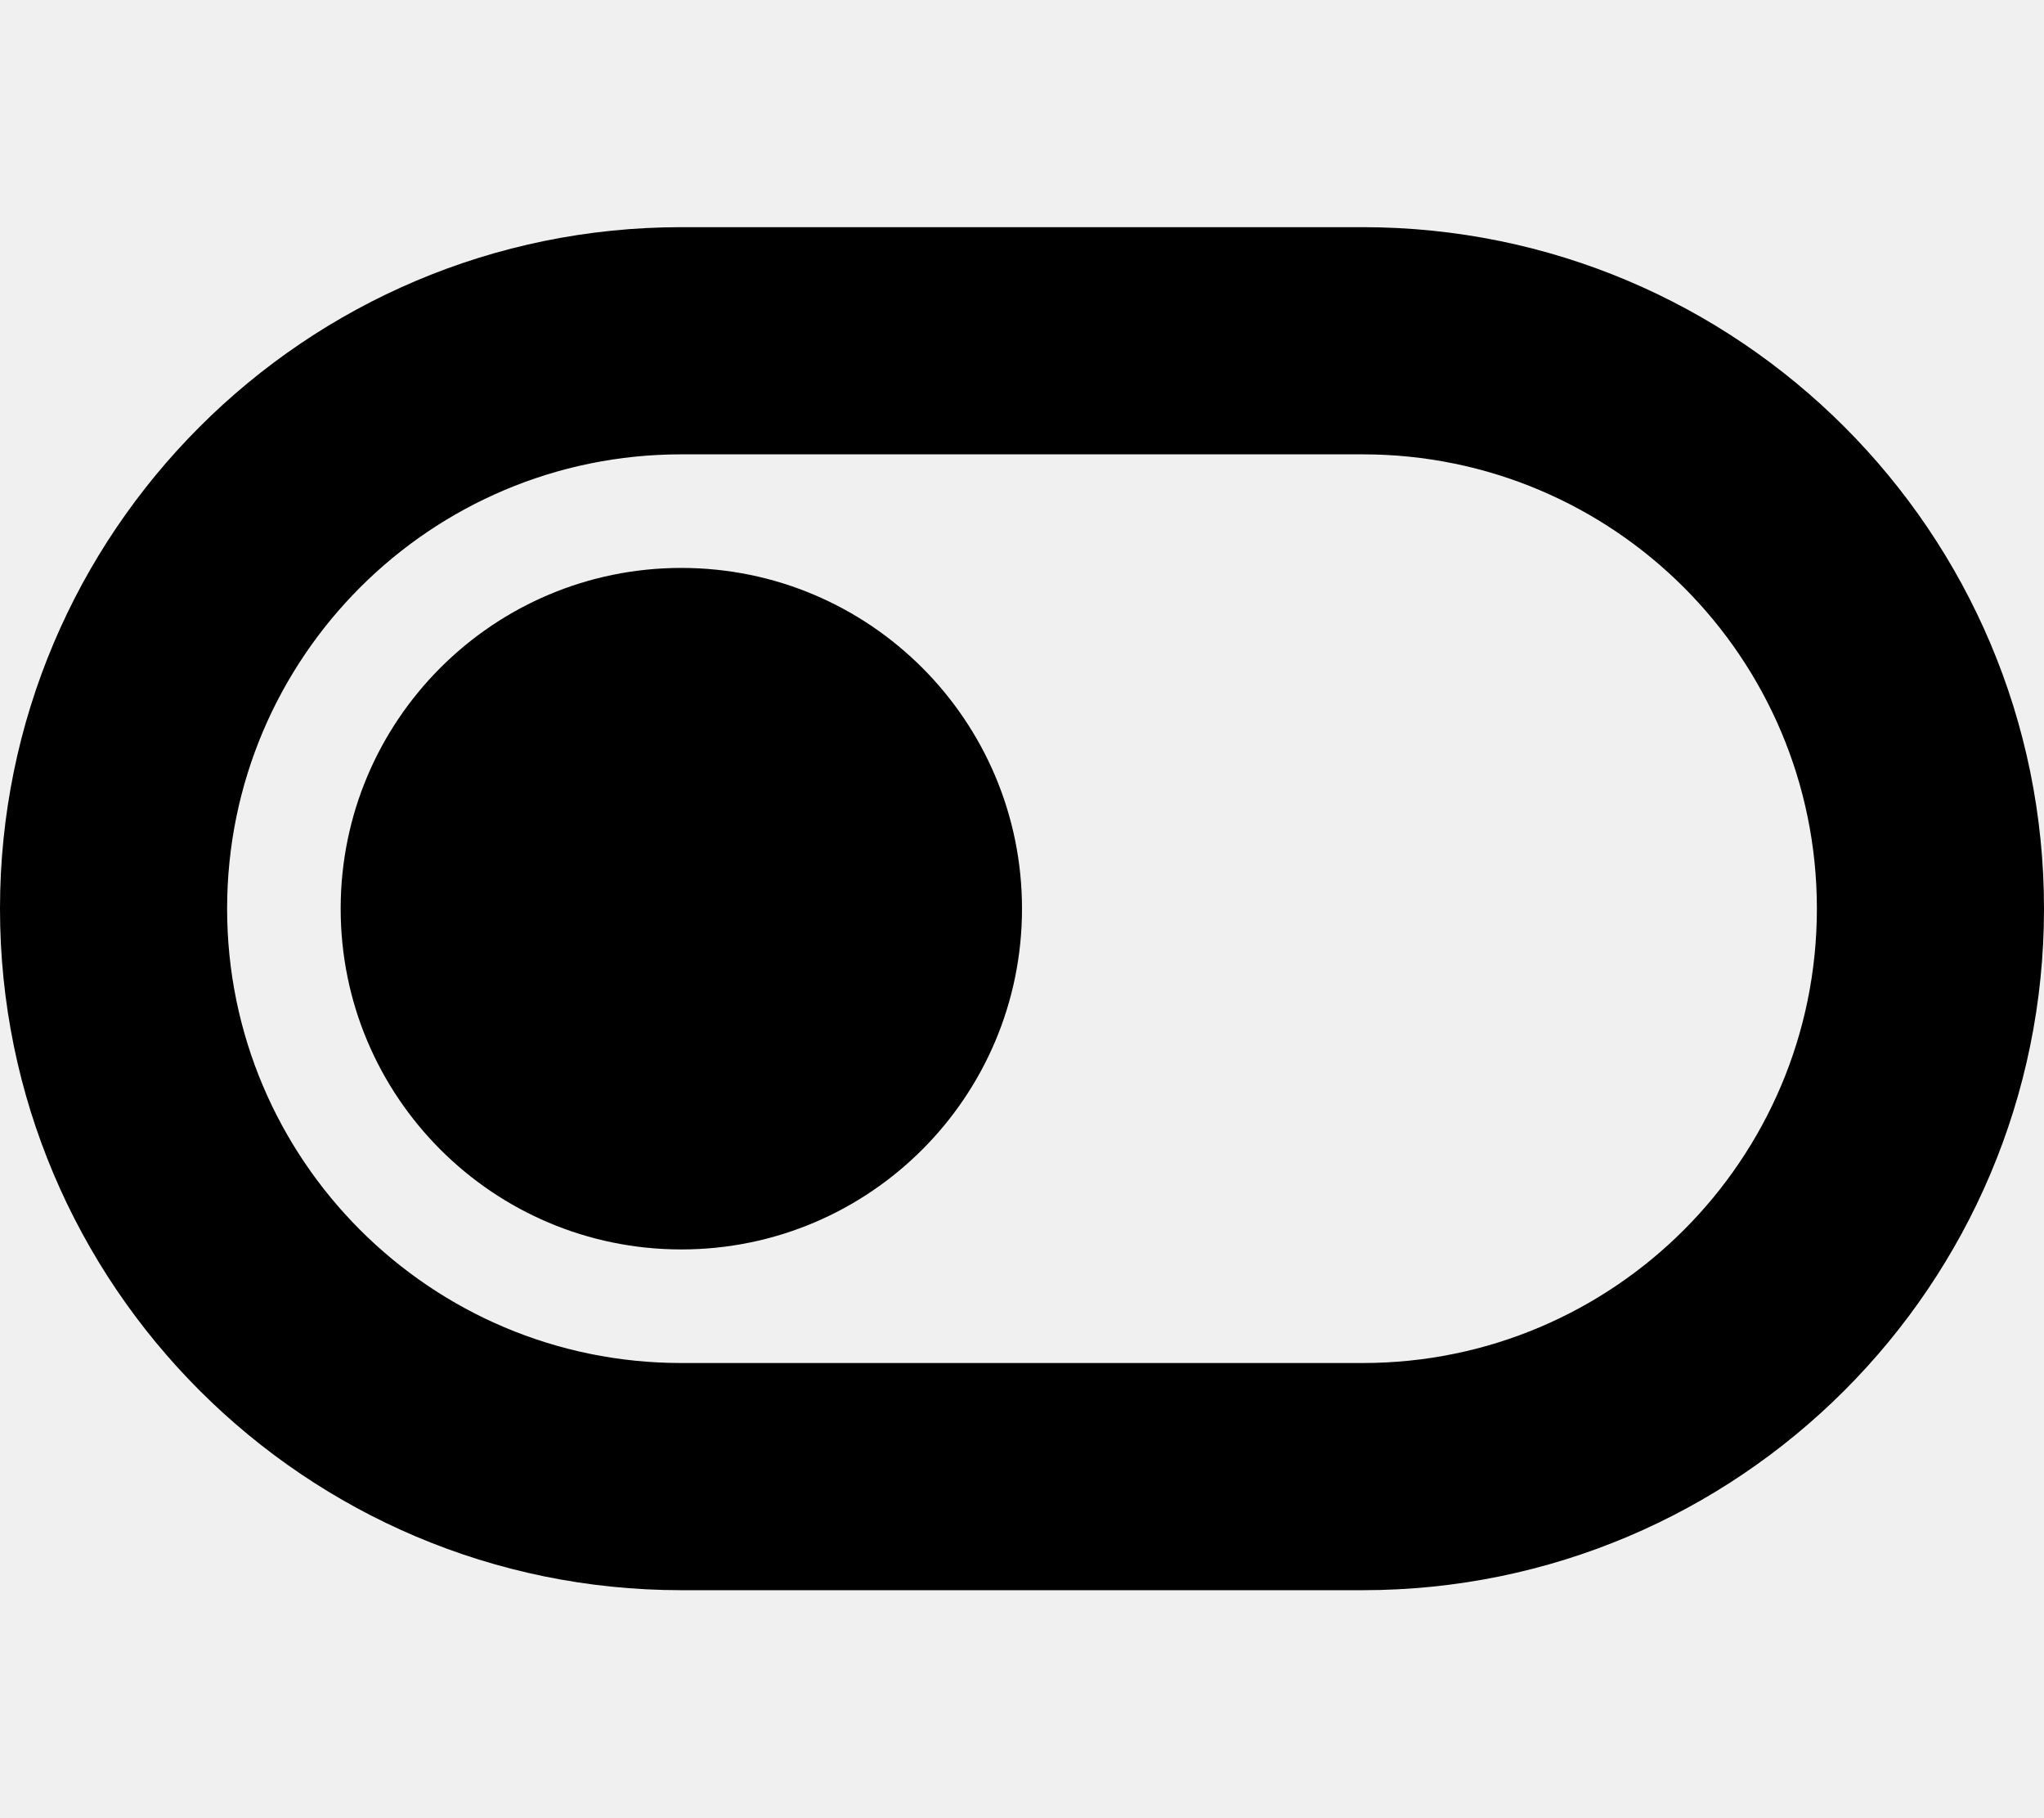
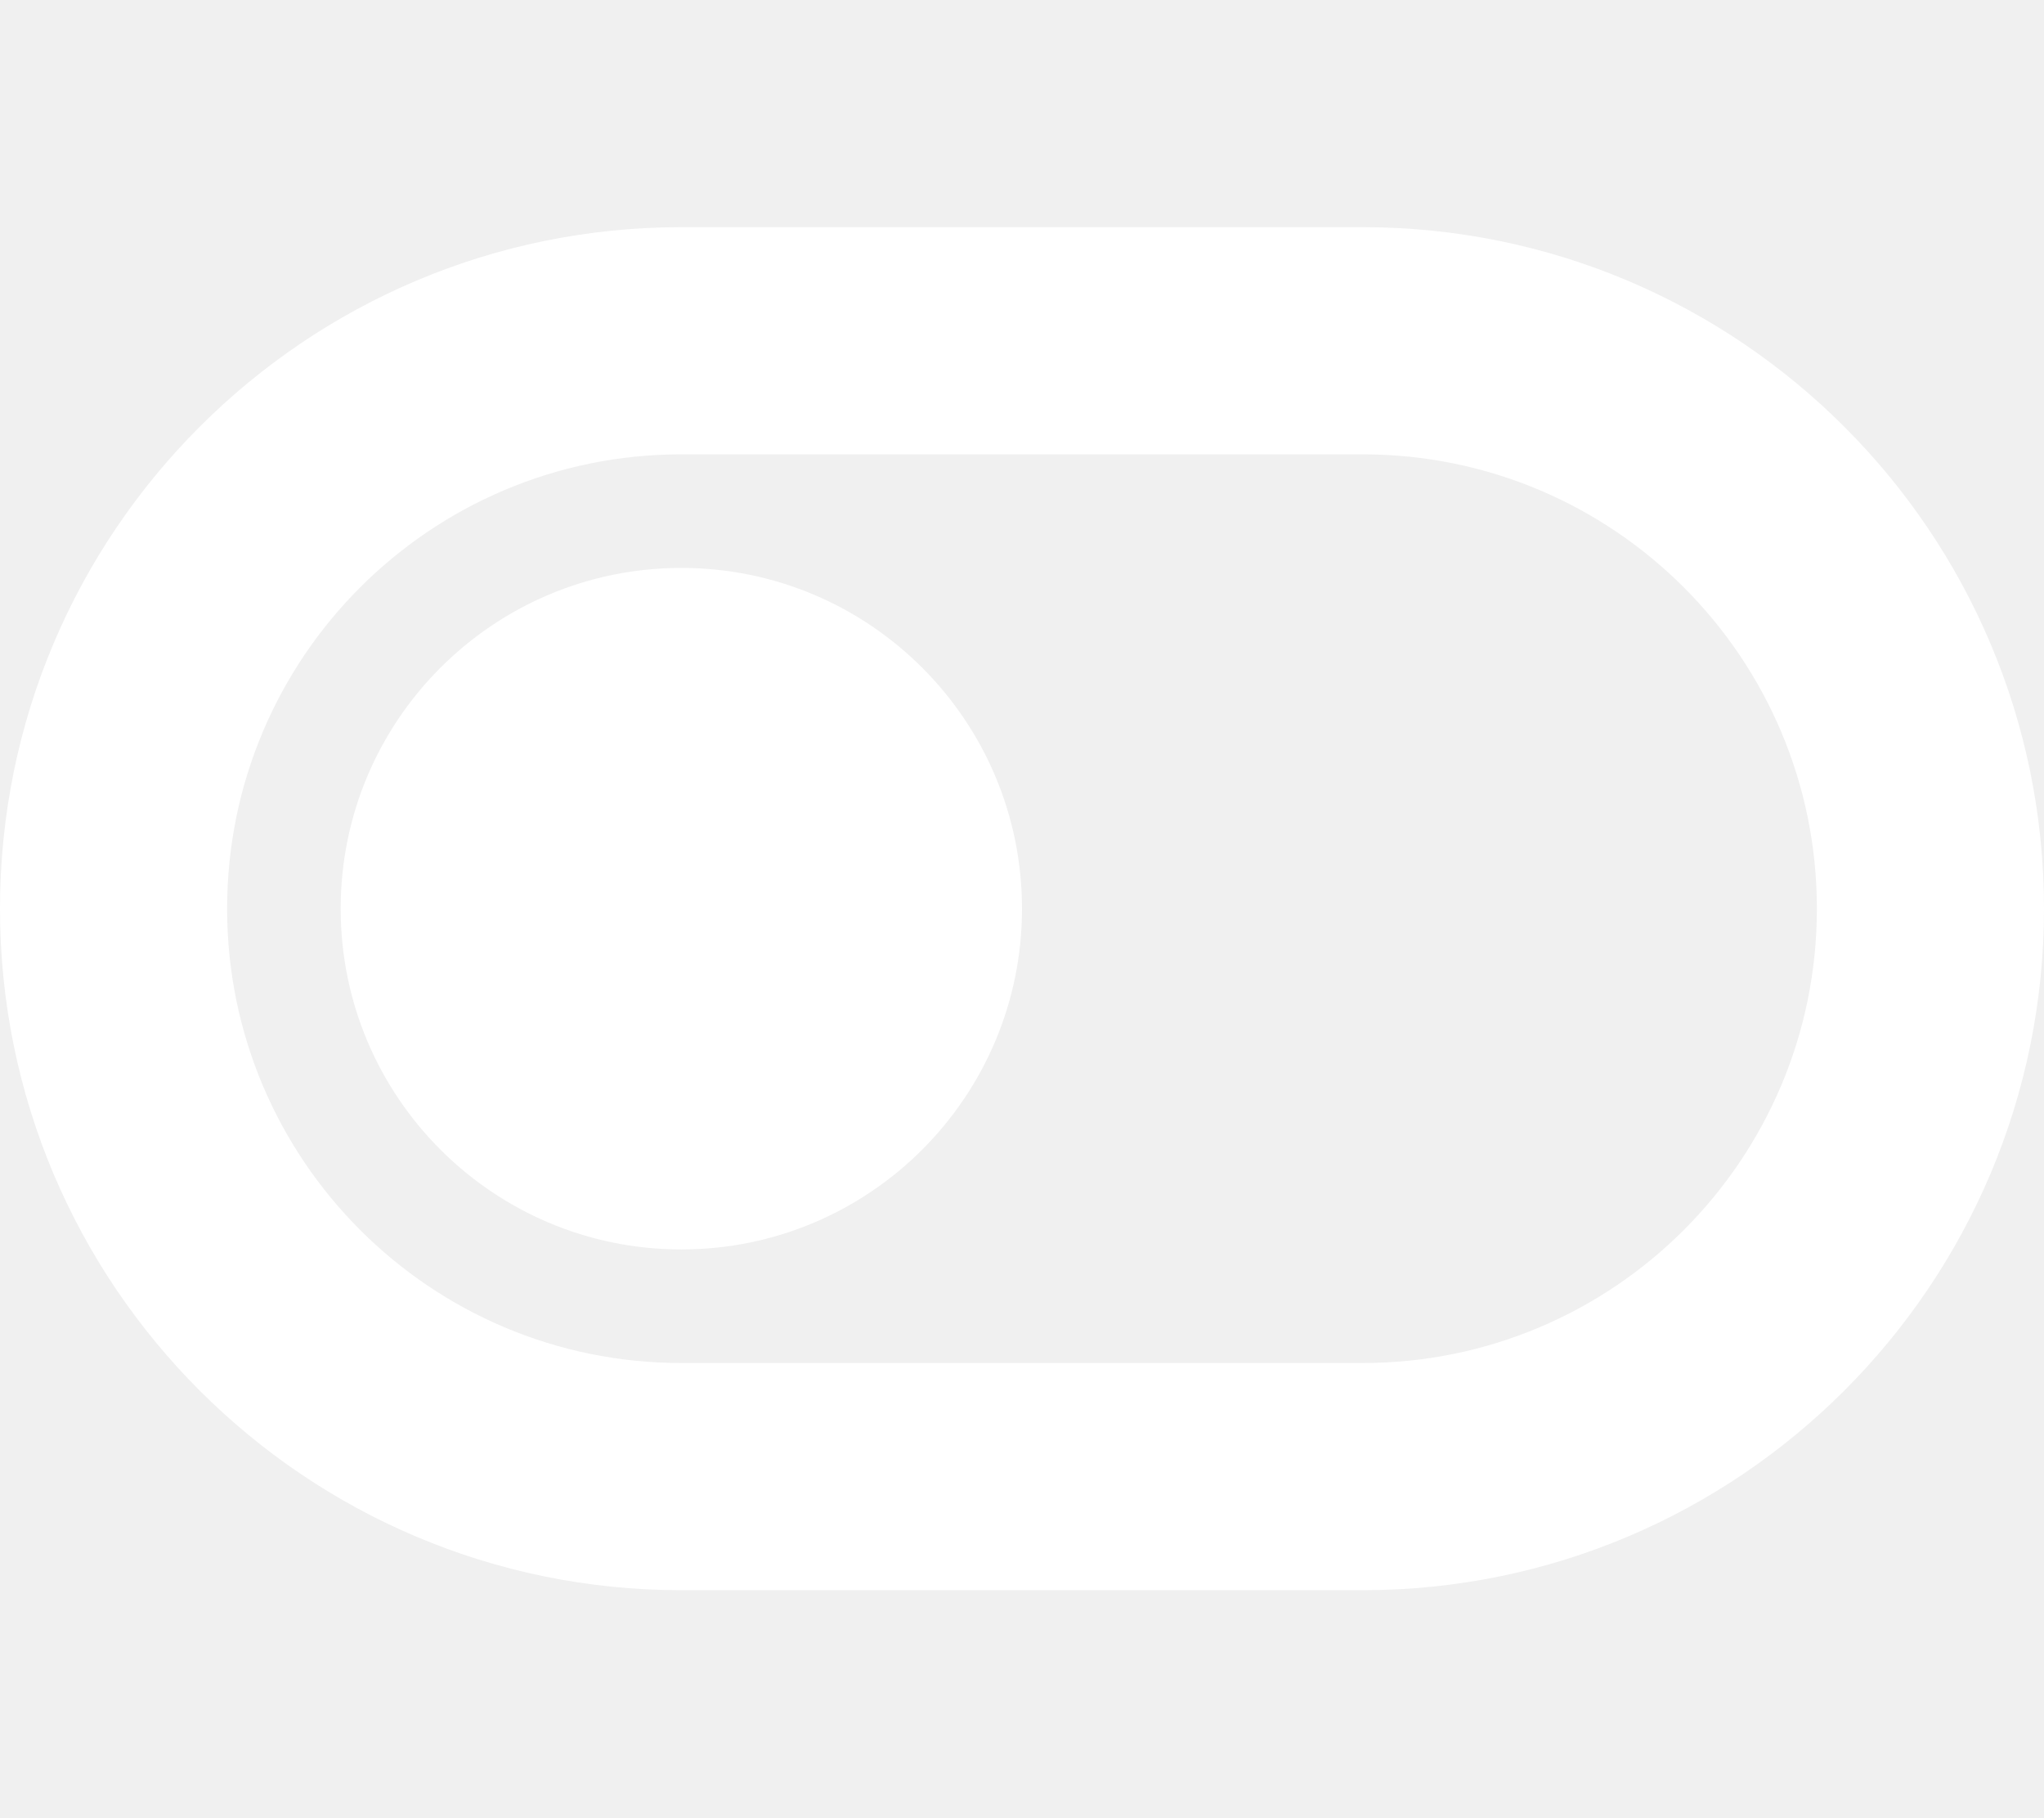
<svg xmlns="http://www.w3.org/2000/svg" viewBox="0 0 576 512">
-   <path d="M384 128c70.7 0 128 57.3 128 128s-57.3 128-128 128H192c-70.7 0-128-57.3-128-128s57.3-128 128-128H384zM576 256c0-106-86-192-192-192H192C86 64 0 150 0 256S86 448 192 448H384c106 0 192-86 192-192zM192 352a96 96 0 1 0 0-192 96 96 0 1 0 0 192z" />
+   <path d="M384 128c70.7 0 128 57.3 128 128s-57.3 128-128 128H192c-70.7 0-128-57.3-128-128s57.3-128 128-128H384zM576 256c0-106-86-192-192-192H192C86 64 0 150 0 256S86 448 192 448H384c106 0 192-86 192-192zM192 352a96 96 0 1 0 0-192 96 96 0 1 0 0 192z" fill="white" />
</svg>
